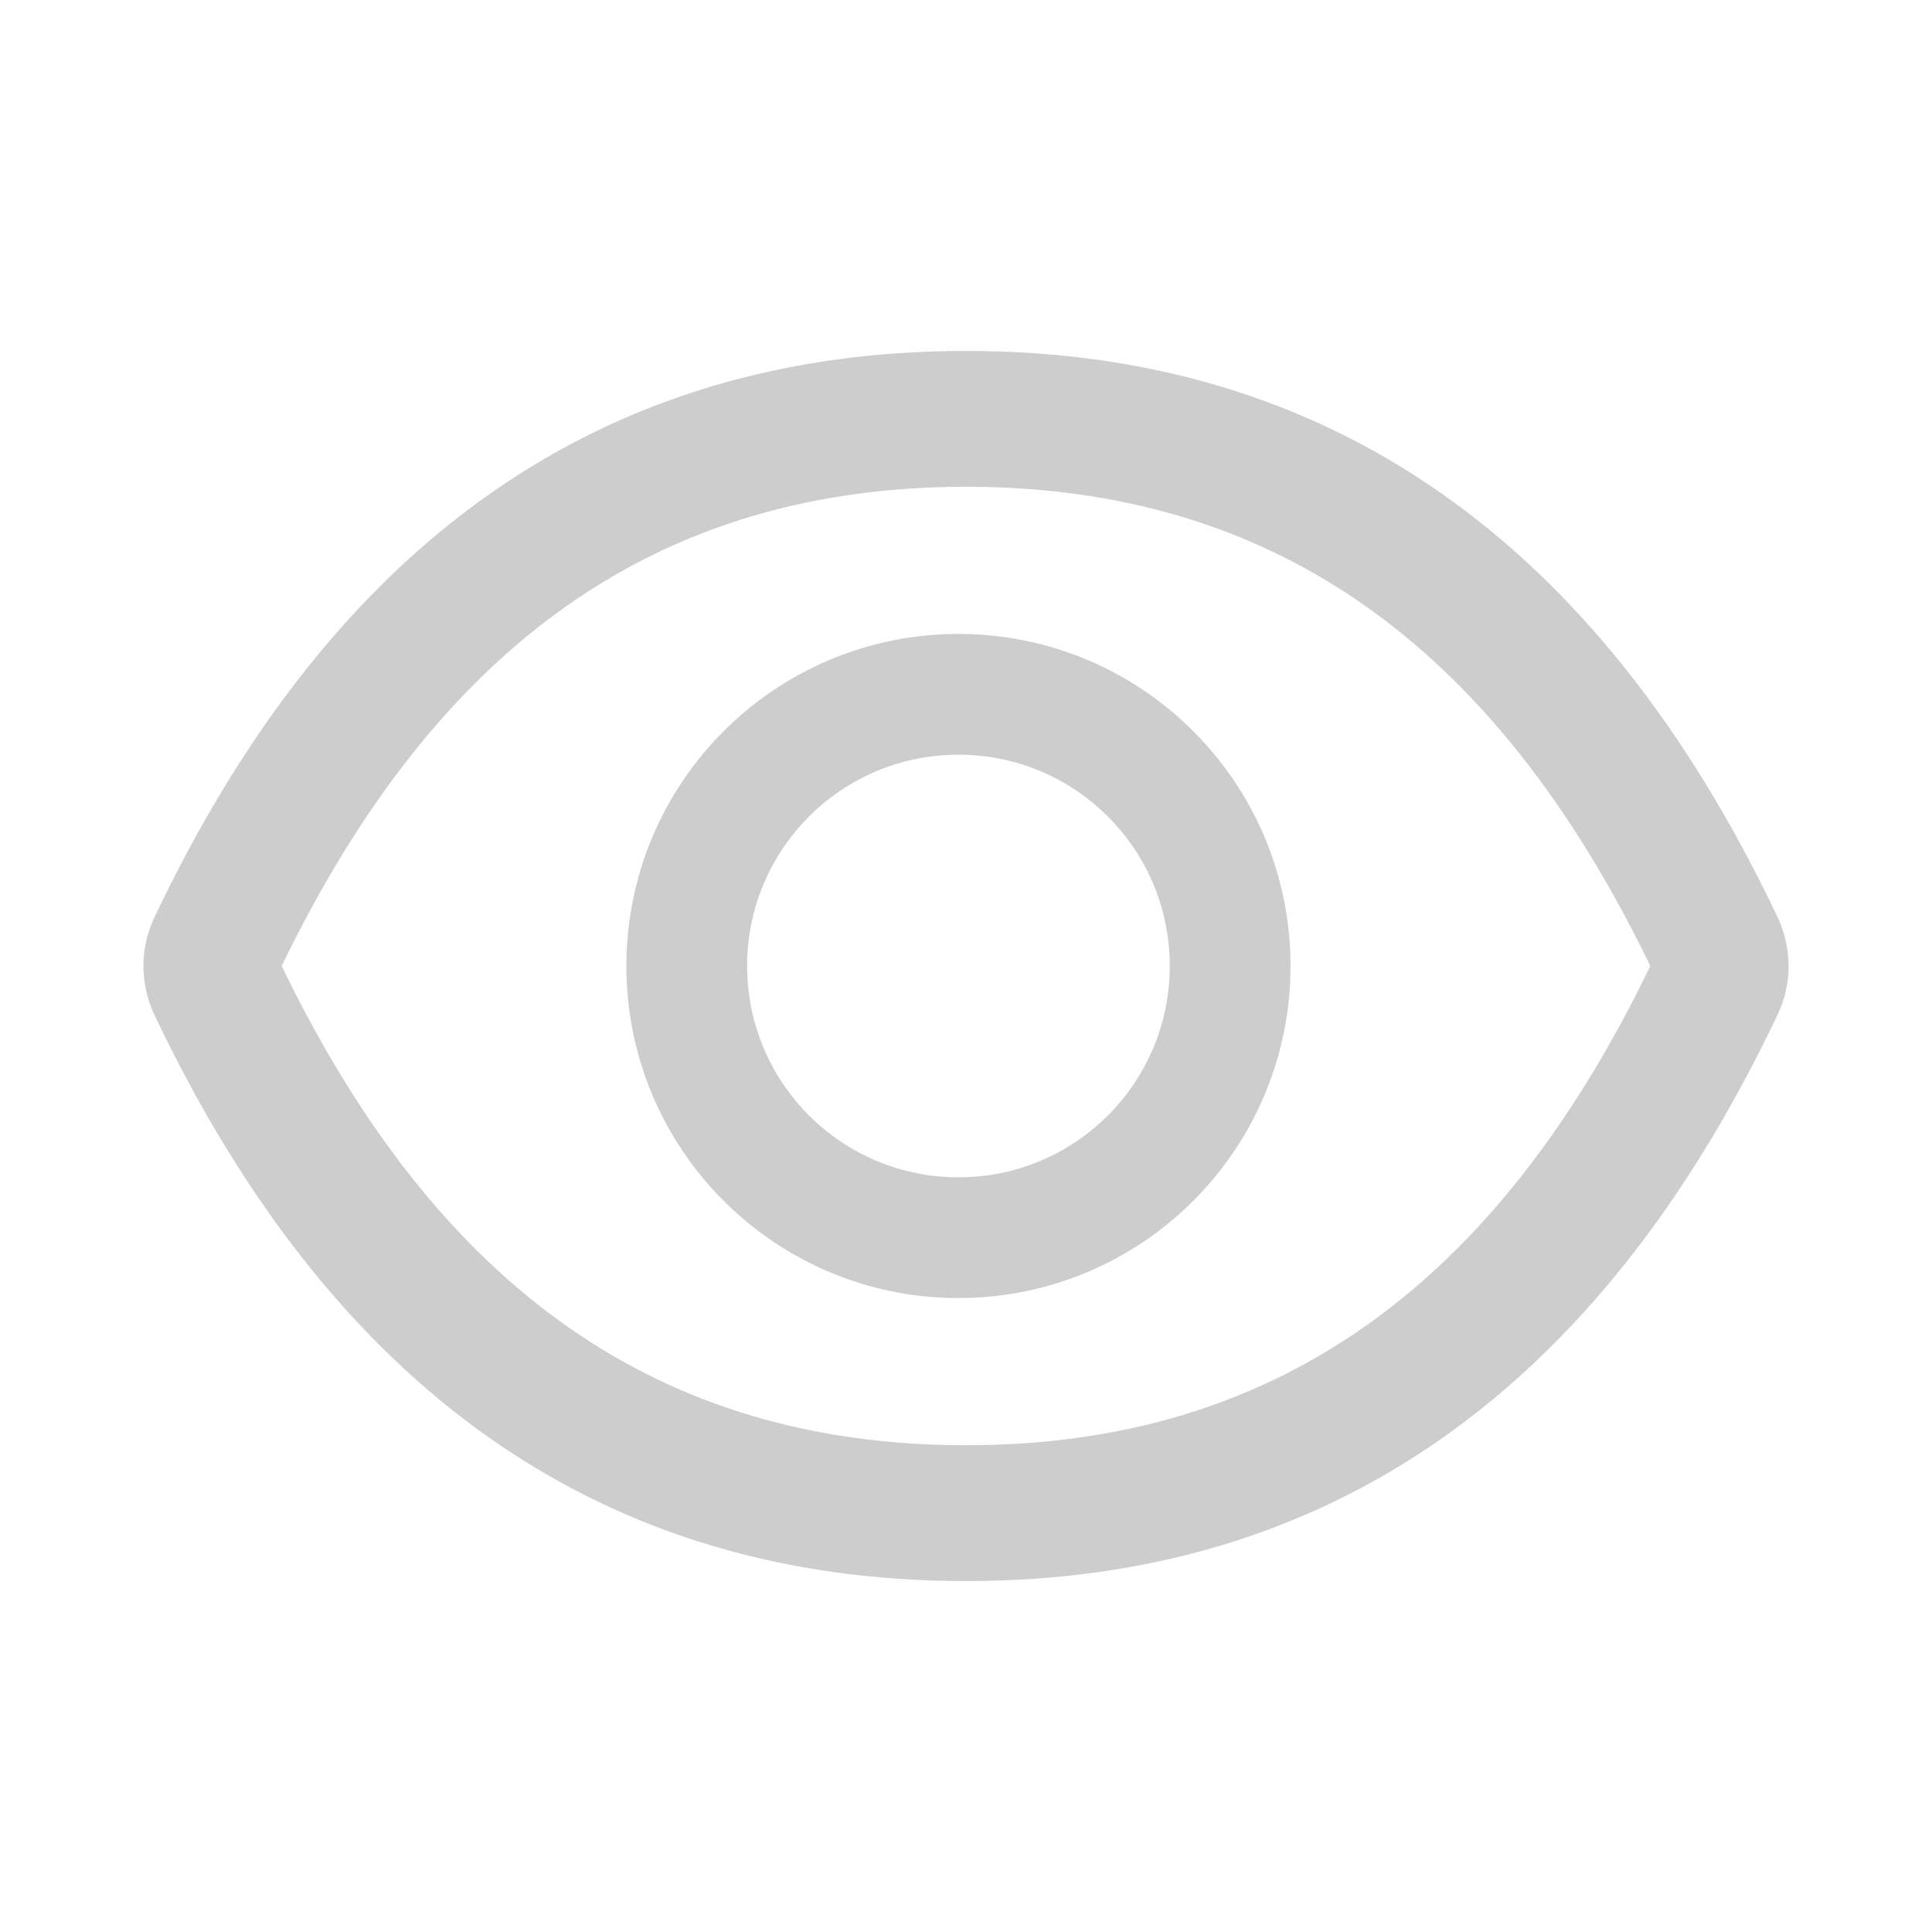
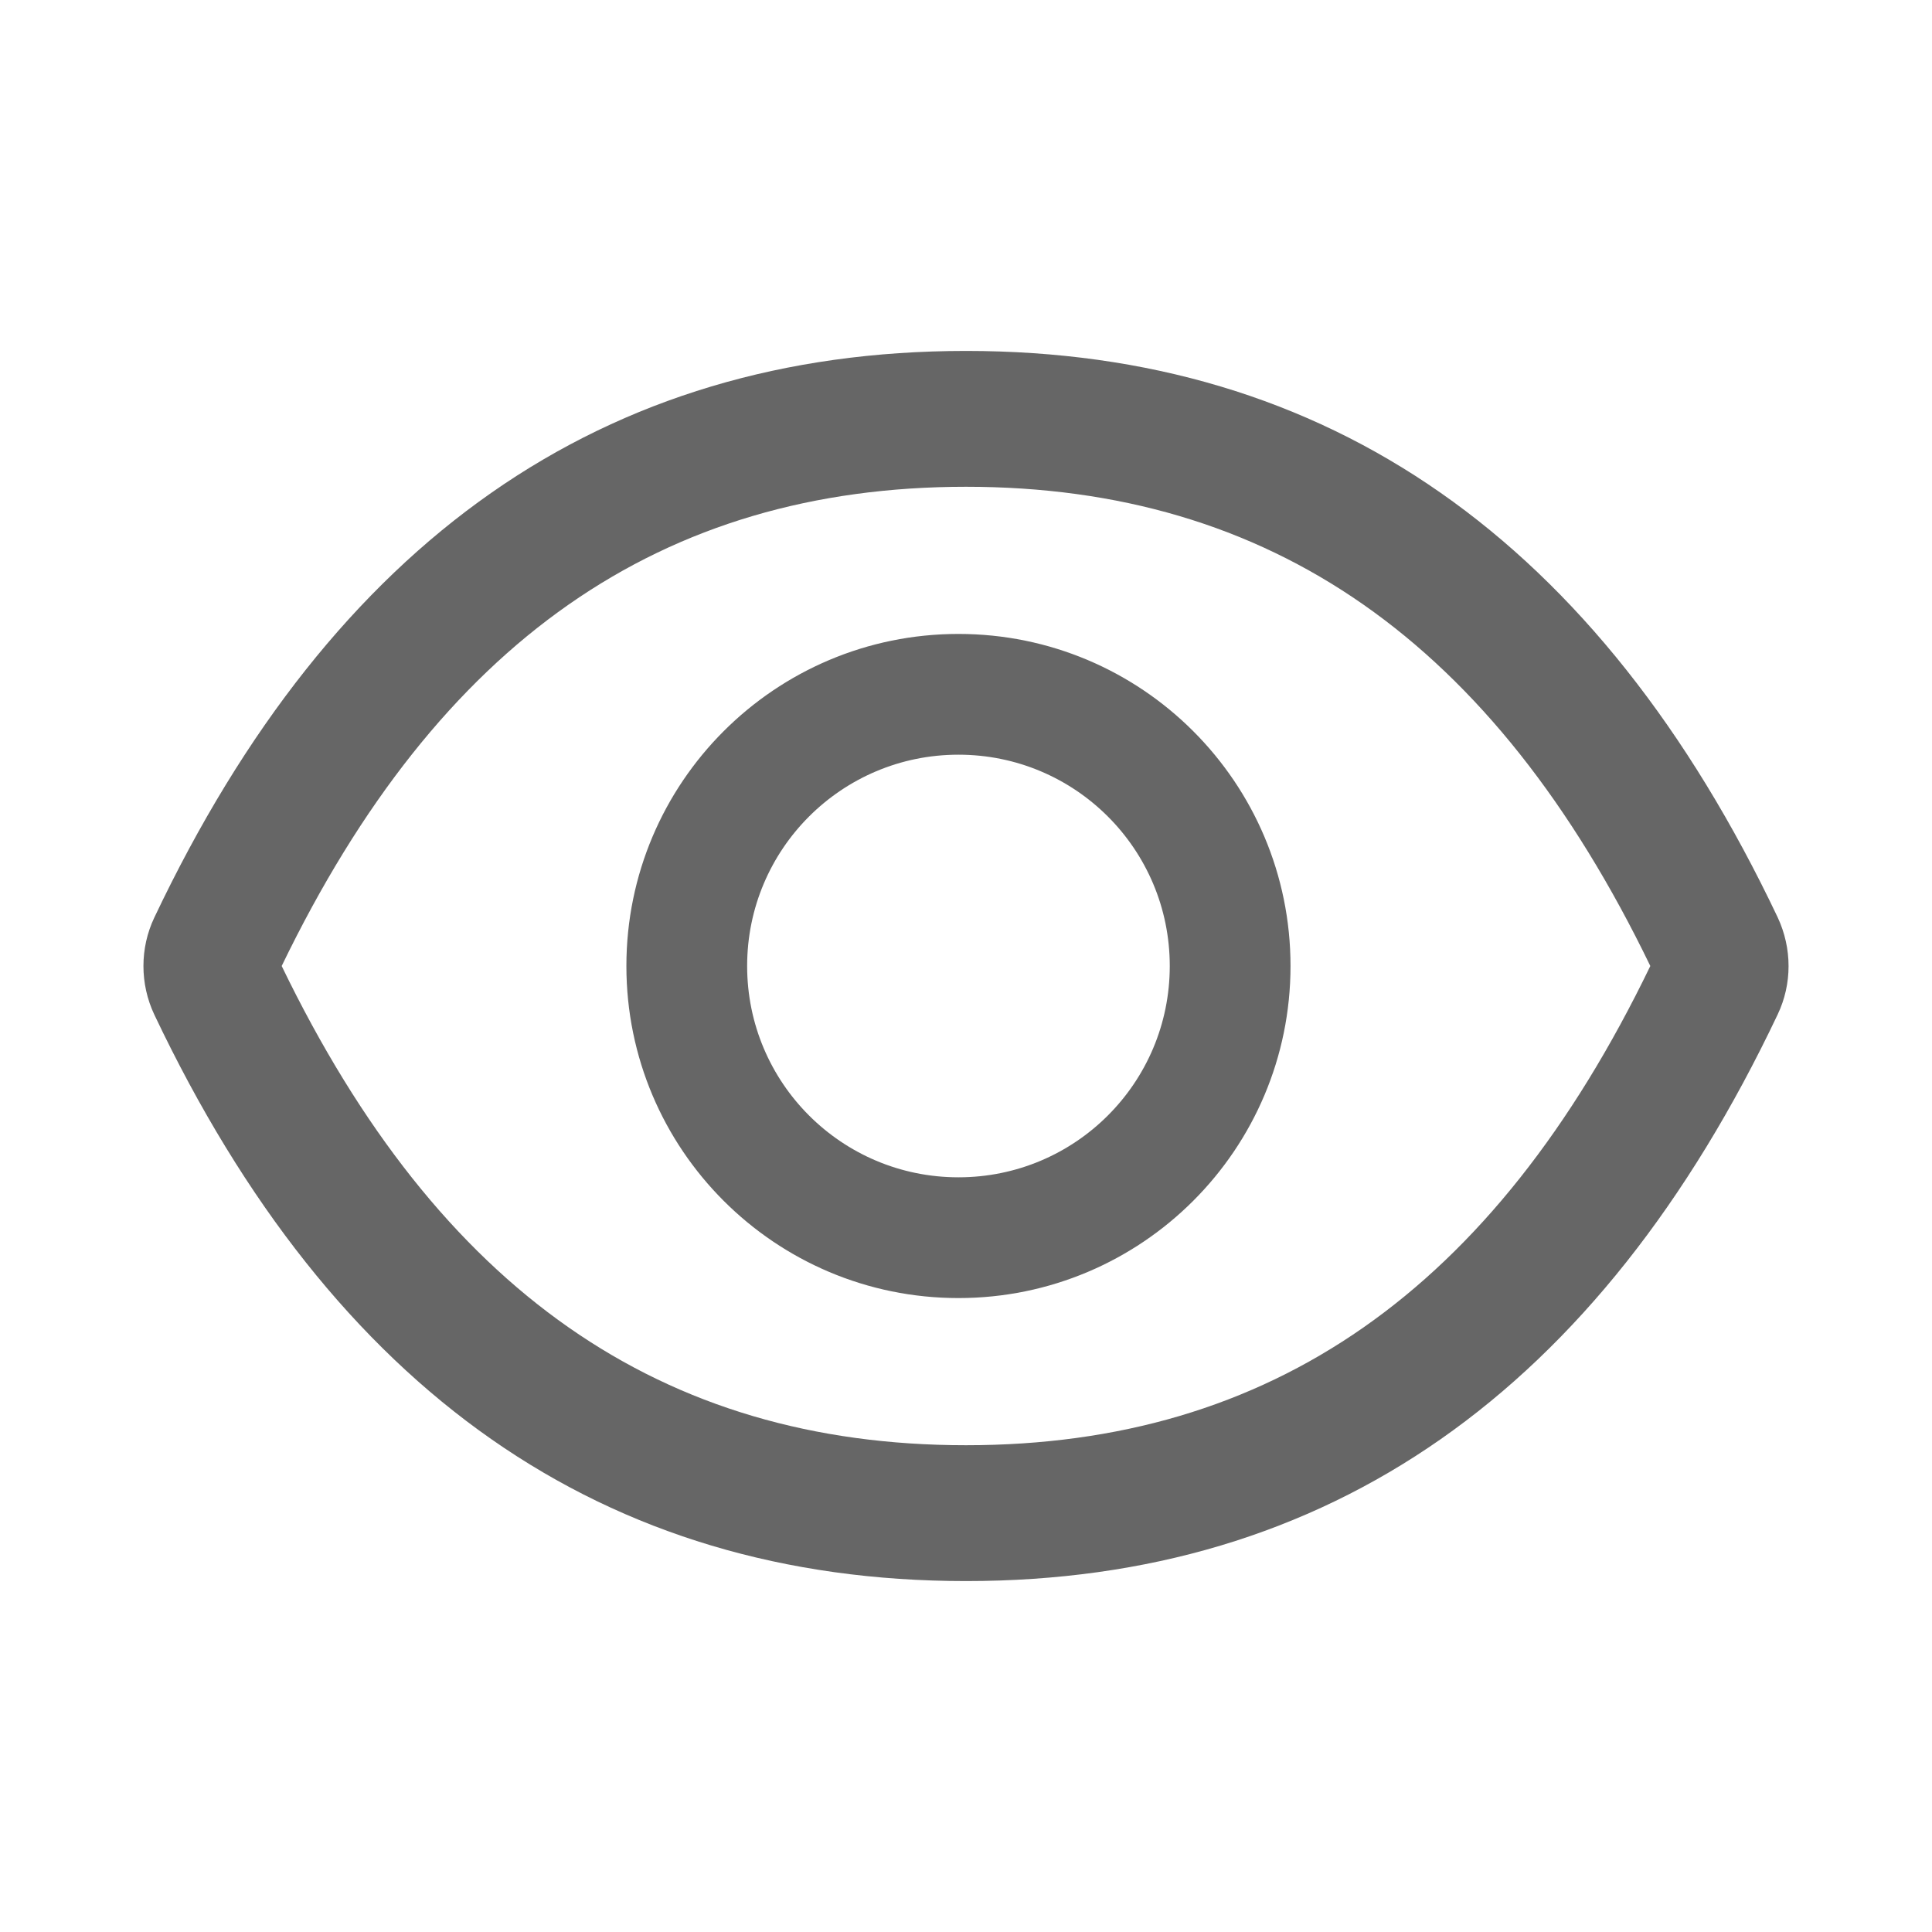
<svg xmlns="http://www.w3.org/2000/svg" class="icon" width="128px" height="128.00px" viewBox="0 0 1024 1024" version="1.1">
-   <path fill="#cdcdcd" d="M942.2 486.2C847.4 286.5 704.1 186 512 186c-192.2 0-335.4 100.5-430.2 300.3-7.7 16.2-7.7 35.2 0 51.5C176.6 737.5 319.9 838 512 838c192.2 0 335.4-100.5 430.2-300.3 7.7-16.2 7.7-35 0-51.5zM512 766c-161.3 0-279.4-81.8-362.7-254C232.6 339.8 350.7 258 512 258c161.3 0 279.4 81.8 362.7 254C791.5 684.2 673.4 766 512 766zM508 336c-97.2 0-176 78.8-176 176s78.8 176 176 176 176-78.8 176-176-78.8-176-176-176z m0 288c-61.9 0-112-50.1-112-112s50.1-112 112-112 112 50.1 112 112-50.1 112-112 112z" />
+   <path fill="#666666" d="M942.2 486.2C847.4 286.5 704.1 186 512 186c-192.2 0-335.4 100.5-430.2 300.3-7.7 16.2-7.7 35.2 0 51.5C176.6 737.5 319.9 838 512 838c192.2 0 335.4-100.5 430.2-300.3 7.7-16.2 7.7-35 0-51.5zM512 766c-161.3 0-279.4-81.8-362.7-254C232.6 339.8 350.7 258 512 258c161.3 0 279.4 81.8 362.7 254C791.5 684.2 673.4 766 512 766zM508 336c-97.2 0-176 78.8-176 176s78.8 176 176 176 176-78.8 176-176-78.8-176-176-176z m0 288c-61.9 0-112-50.1-112-112s50.1-112 112-112 112 50.1 112 112-50.1 112-112 112z" />
</svg>
